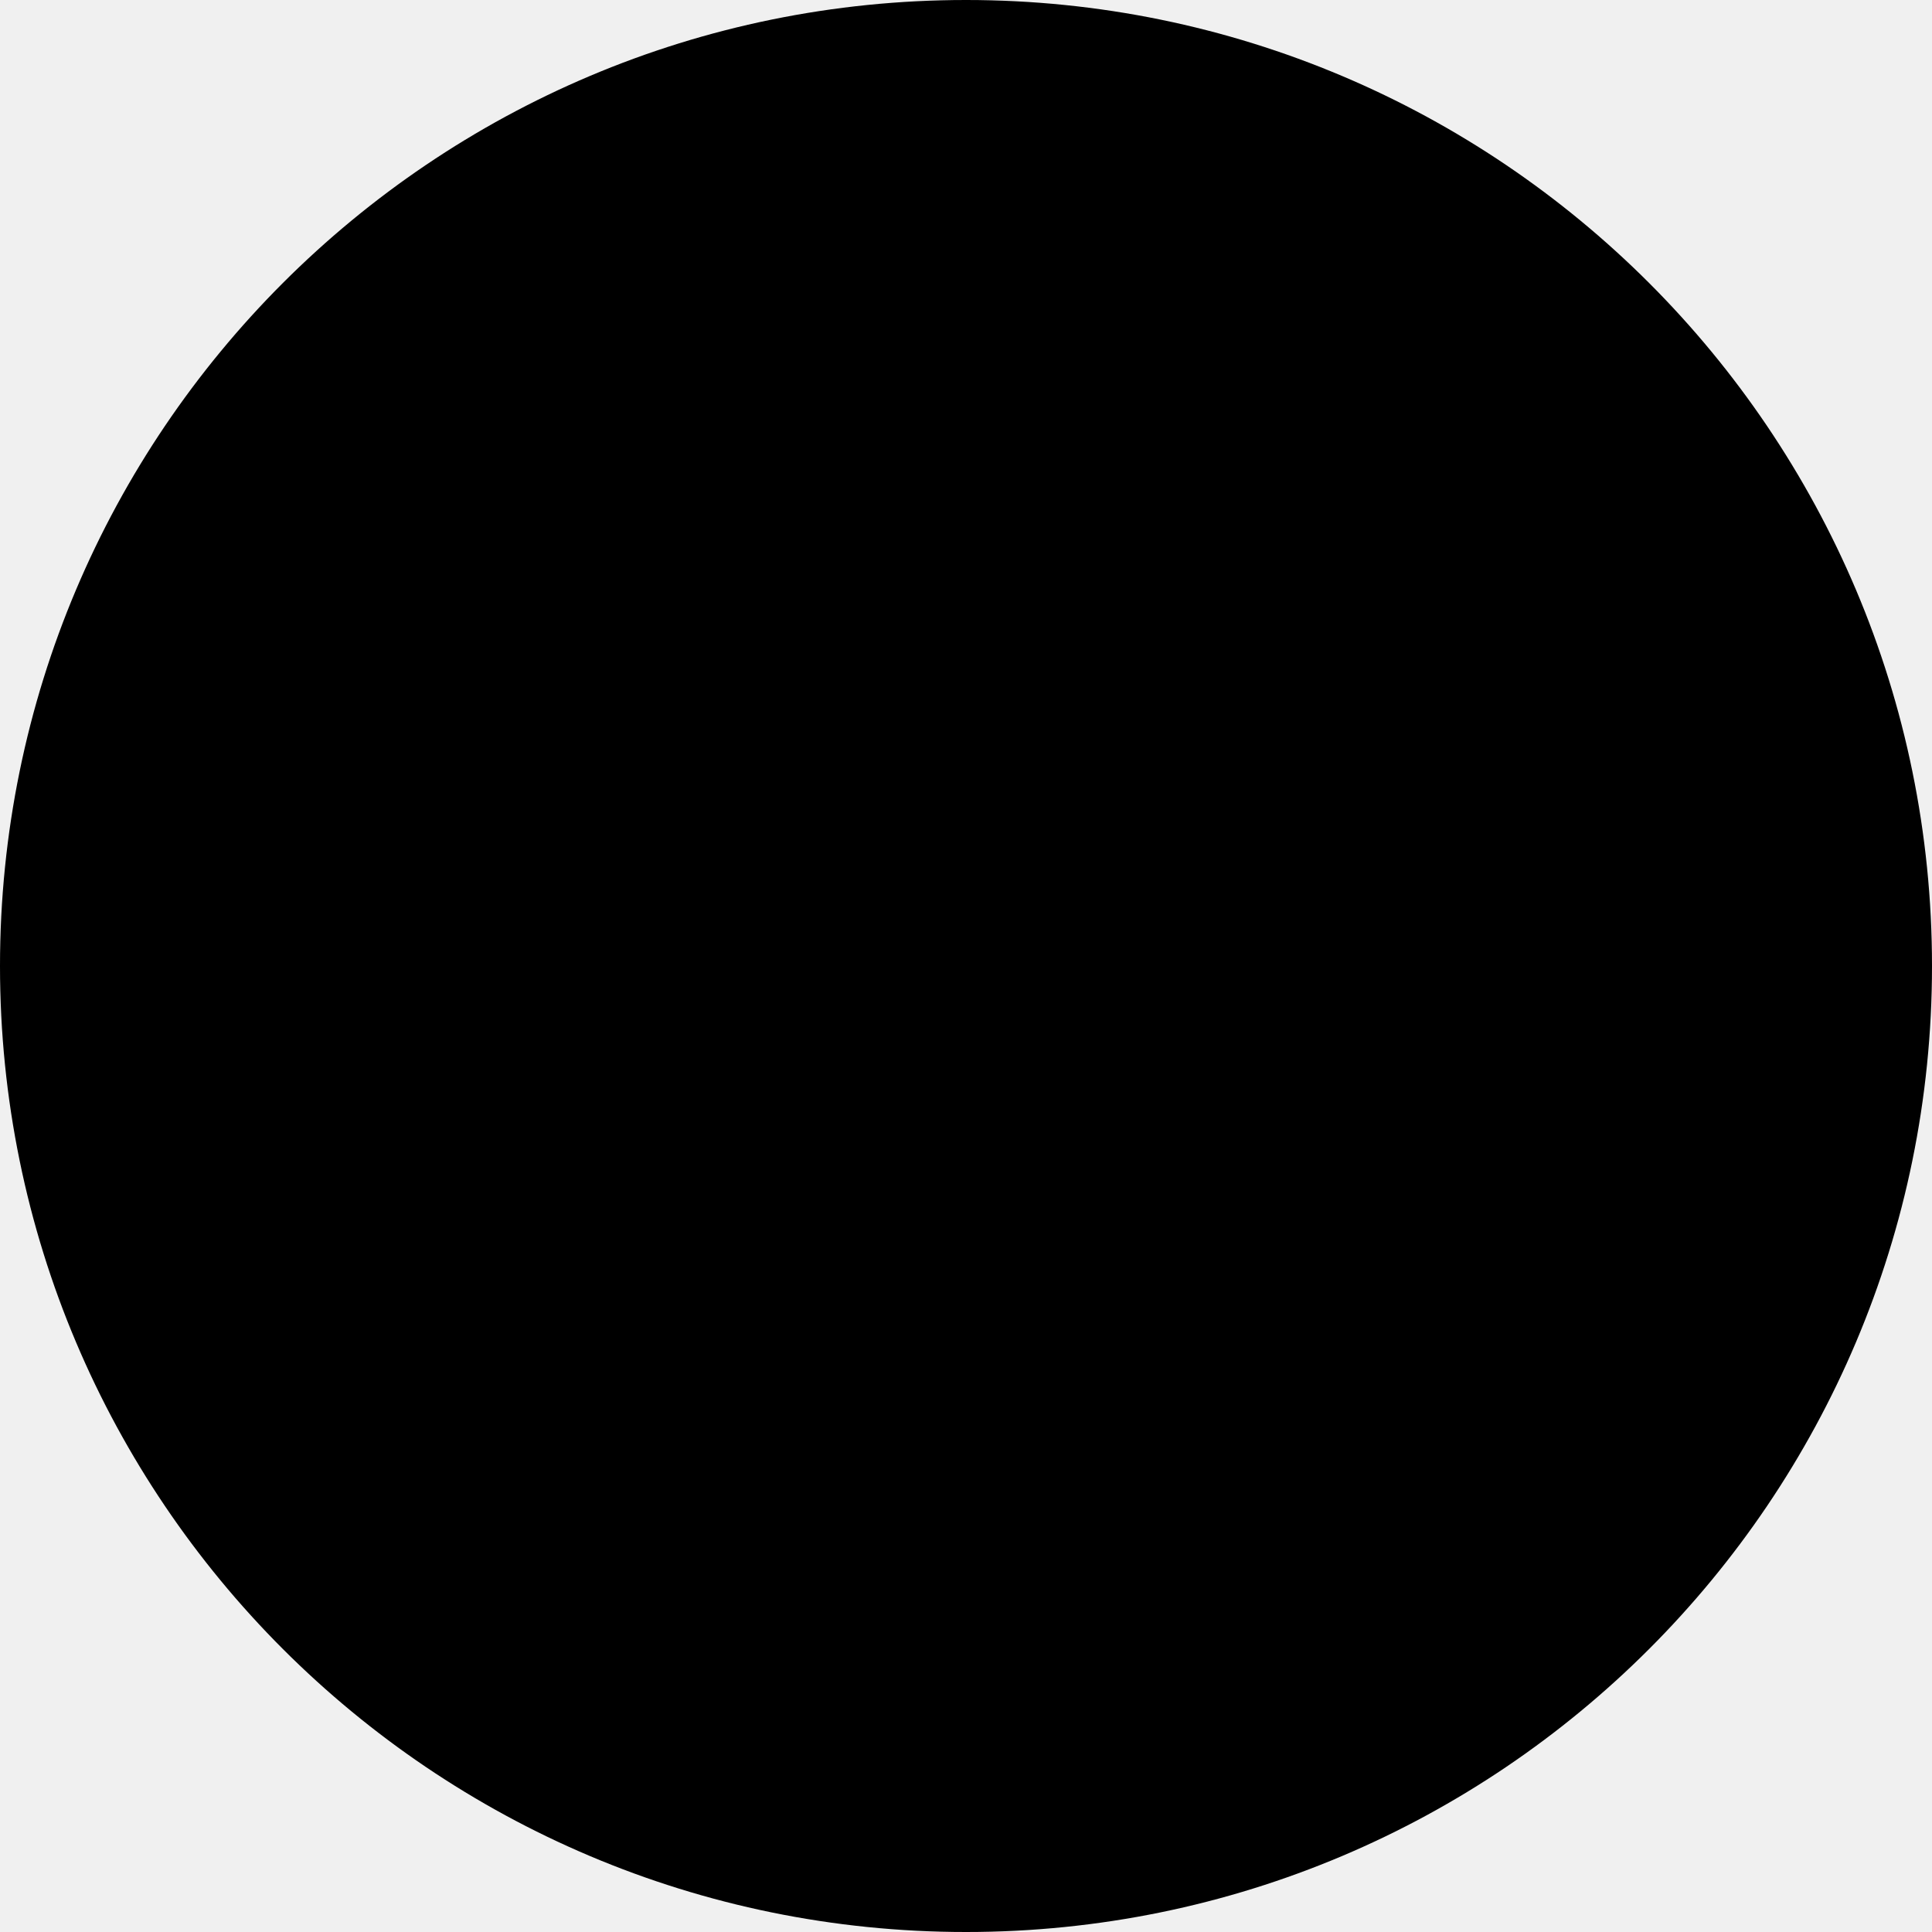
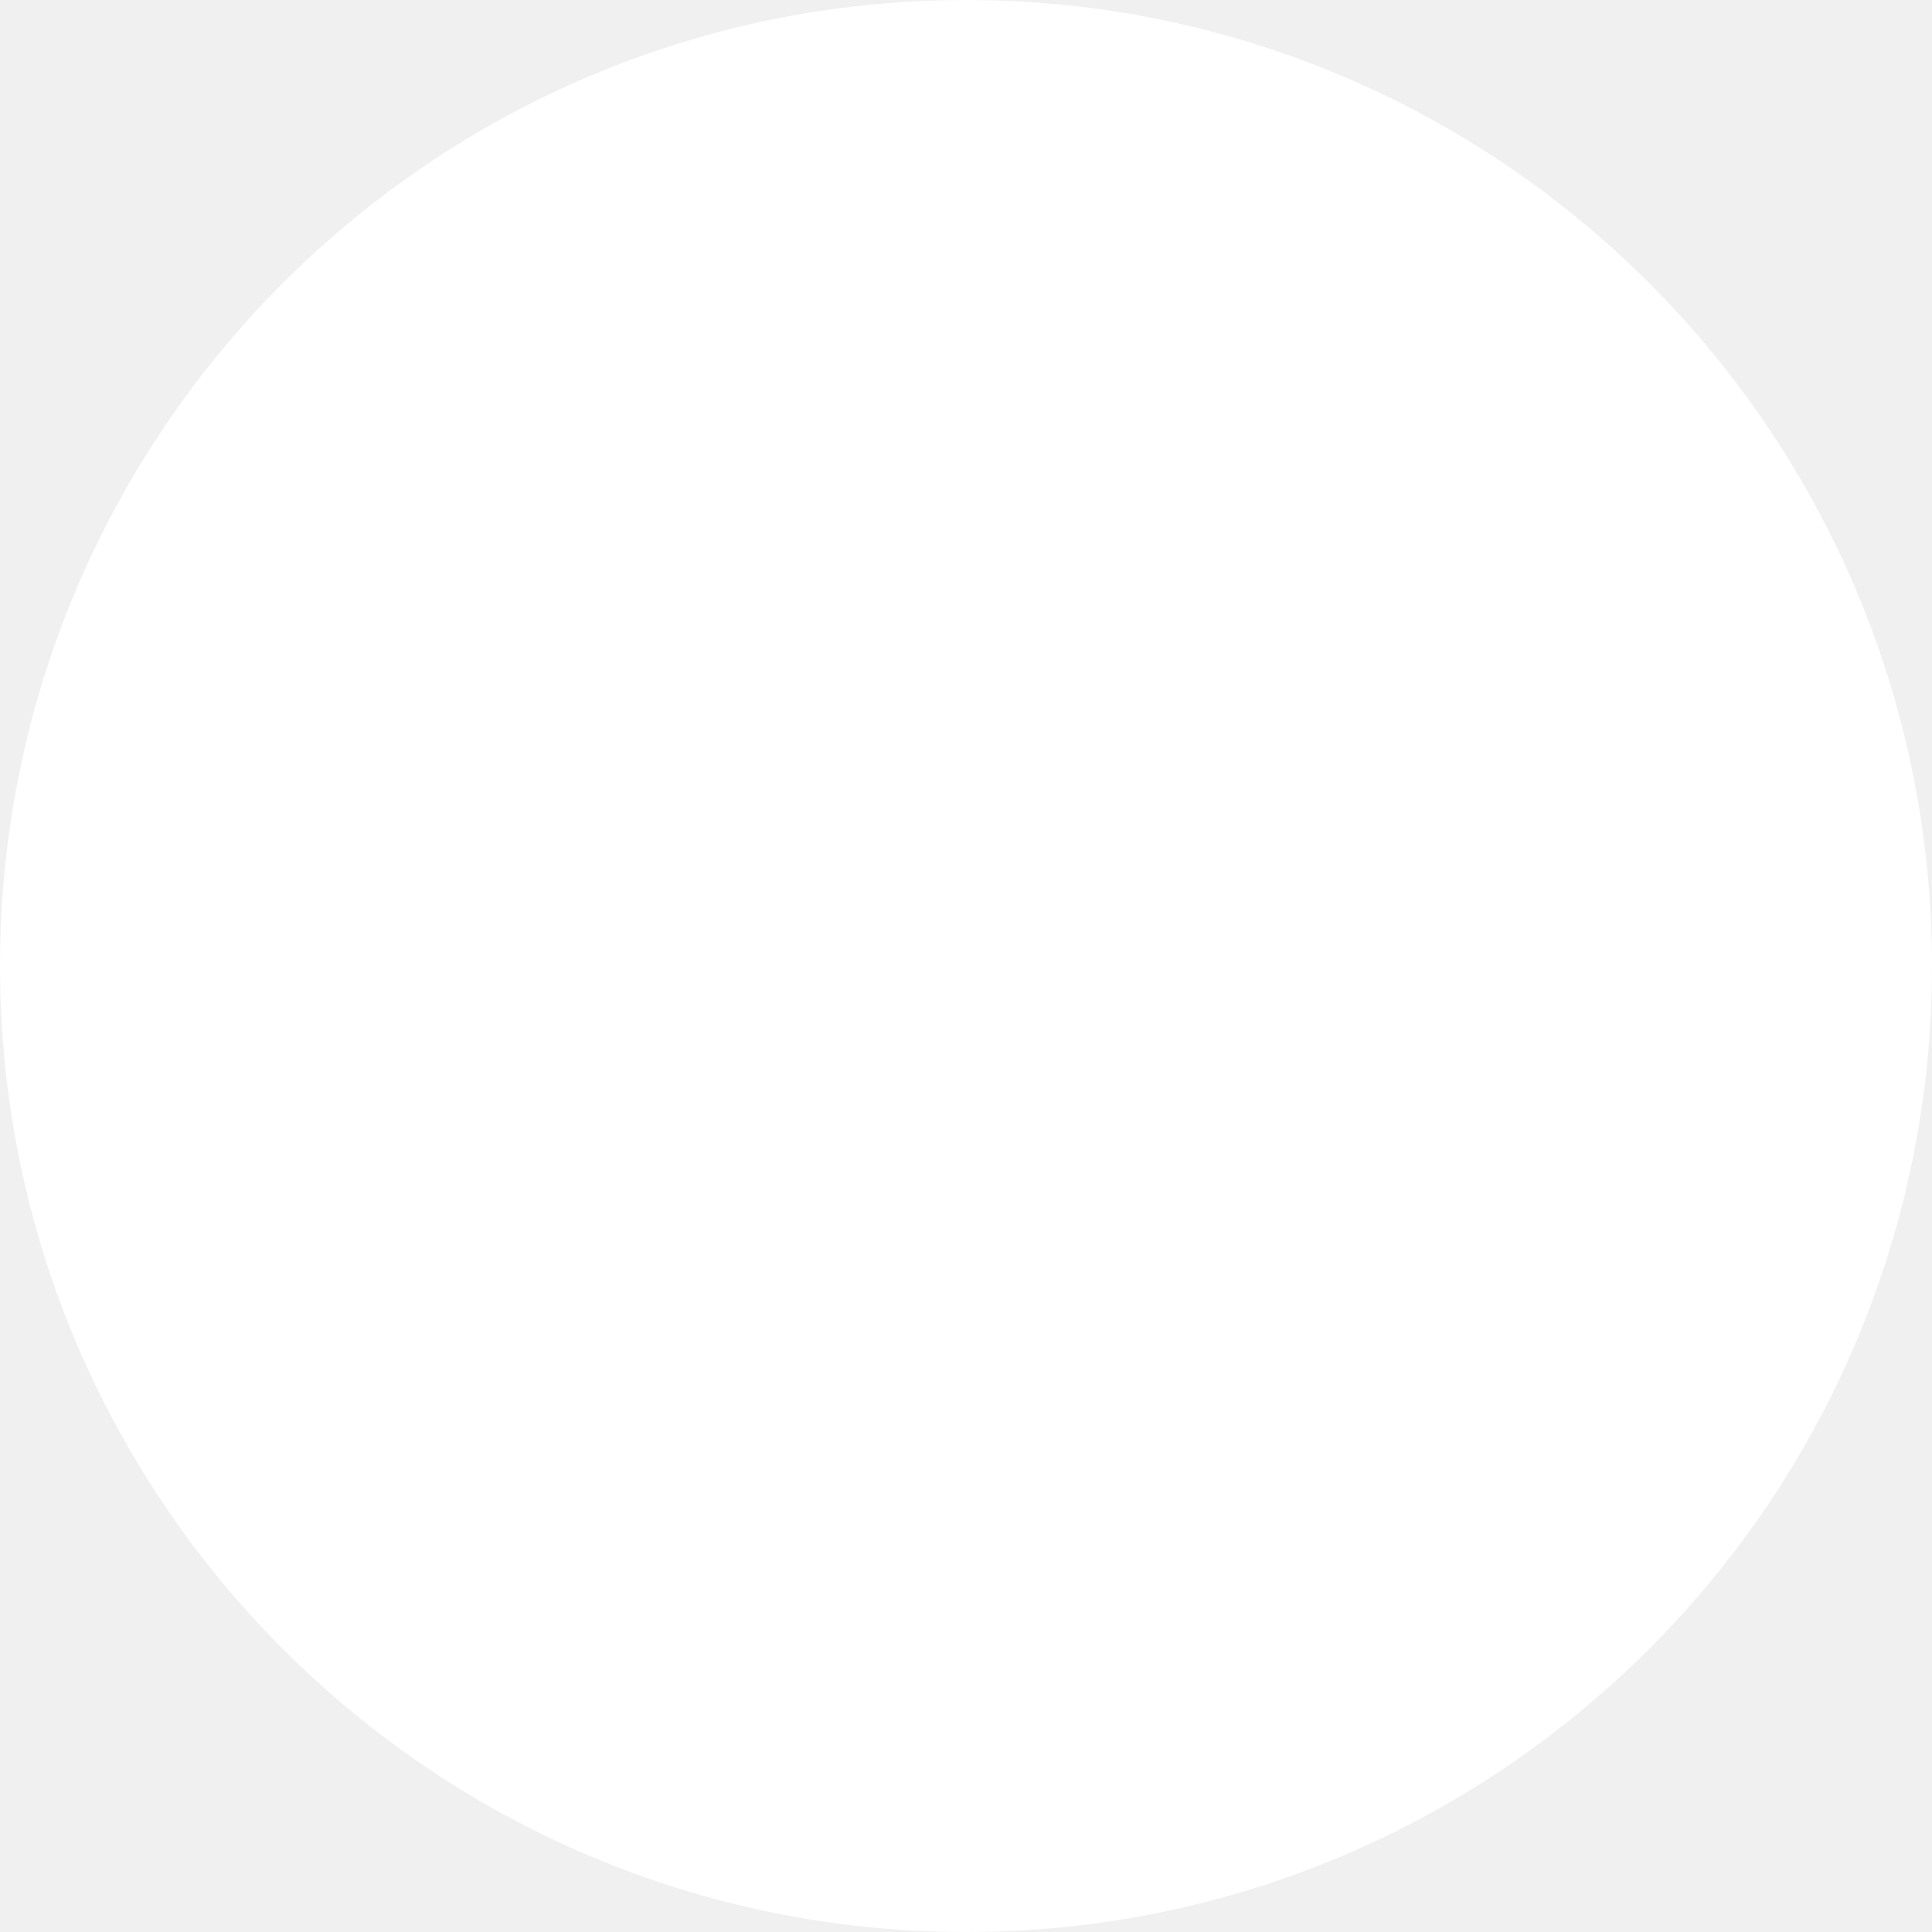
<svg xmlns="http://www.w3.org/2000/svg" width="32" height="32" viewBox="0 0 32 32" fill="none">
-   <rect x="1.5" y="1.5" width="29" height="29" rx="14.5" fill="black" stroke="black" stroke-width="3" />
+   <rect x="1.5" y="1.5" width="29" height="29" rx="14.5" fill="white" stroke="white" stroke-width="3" />
</svg>
